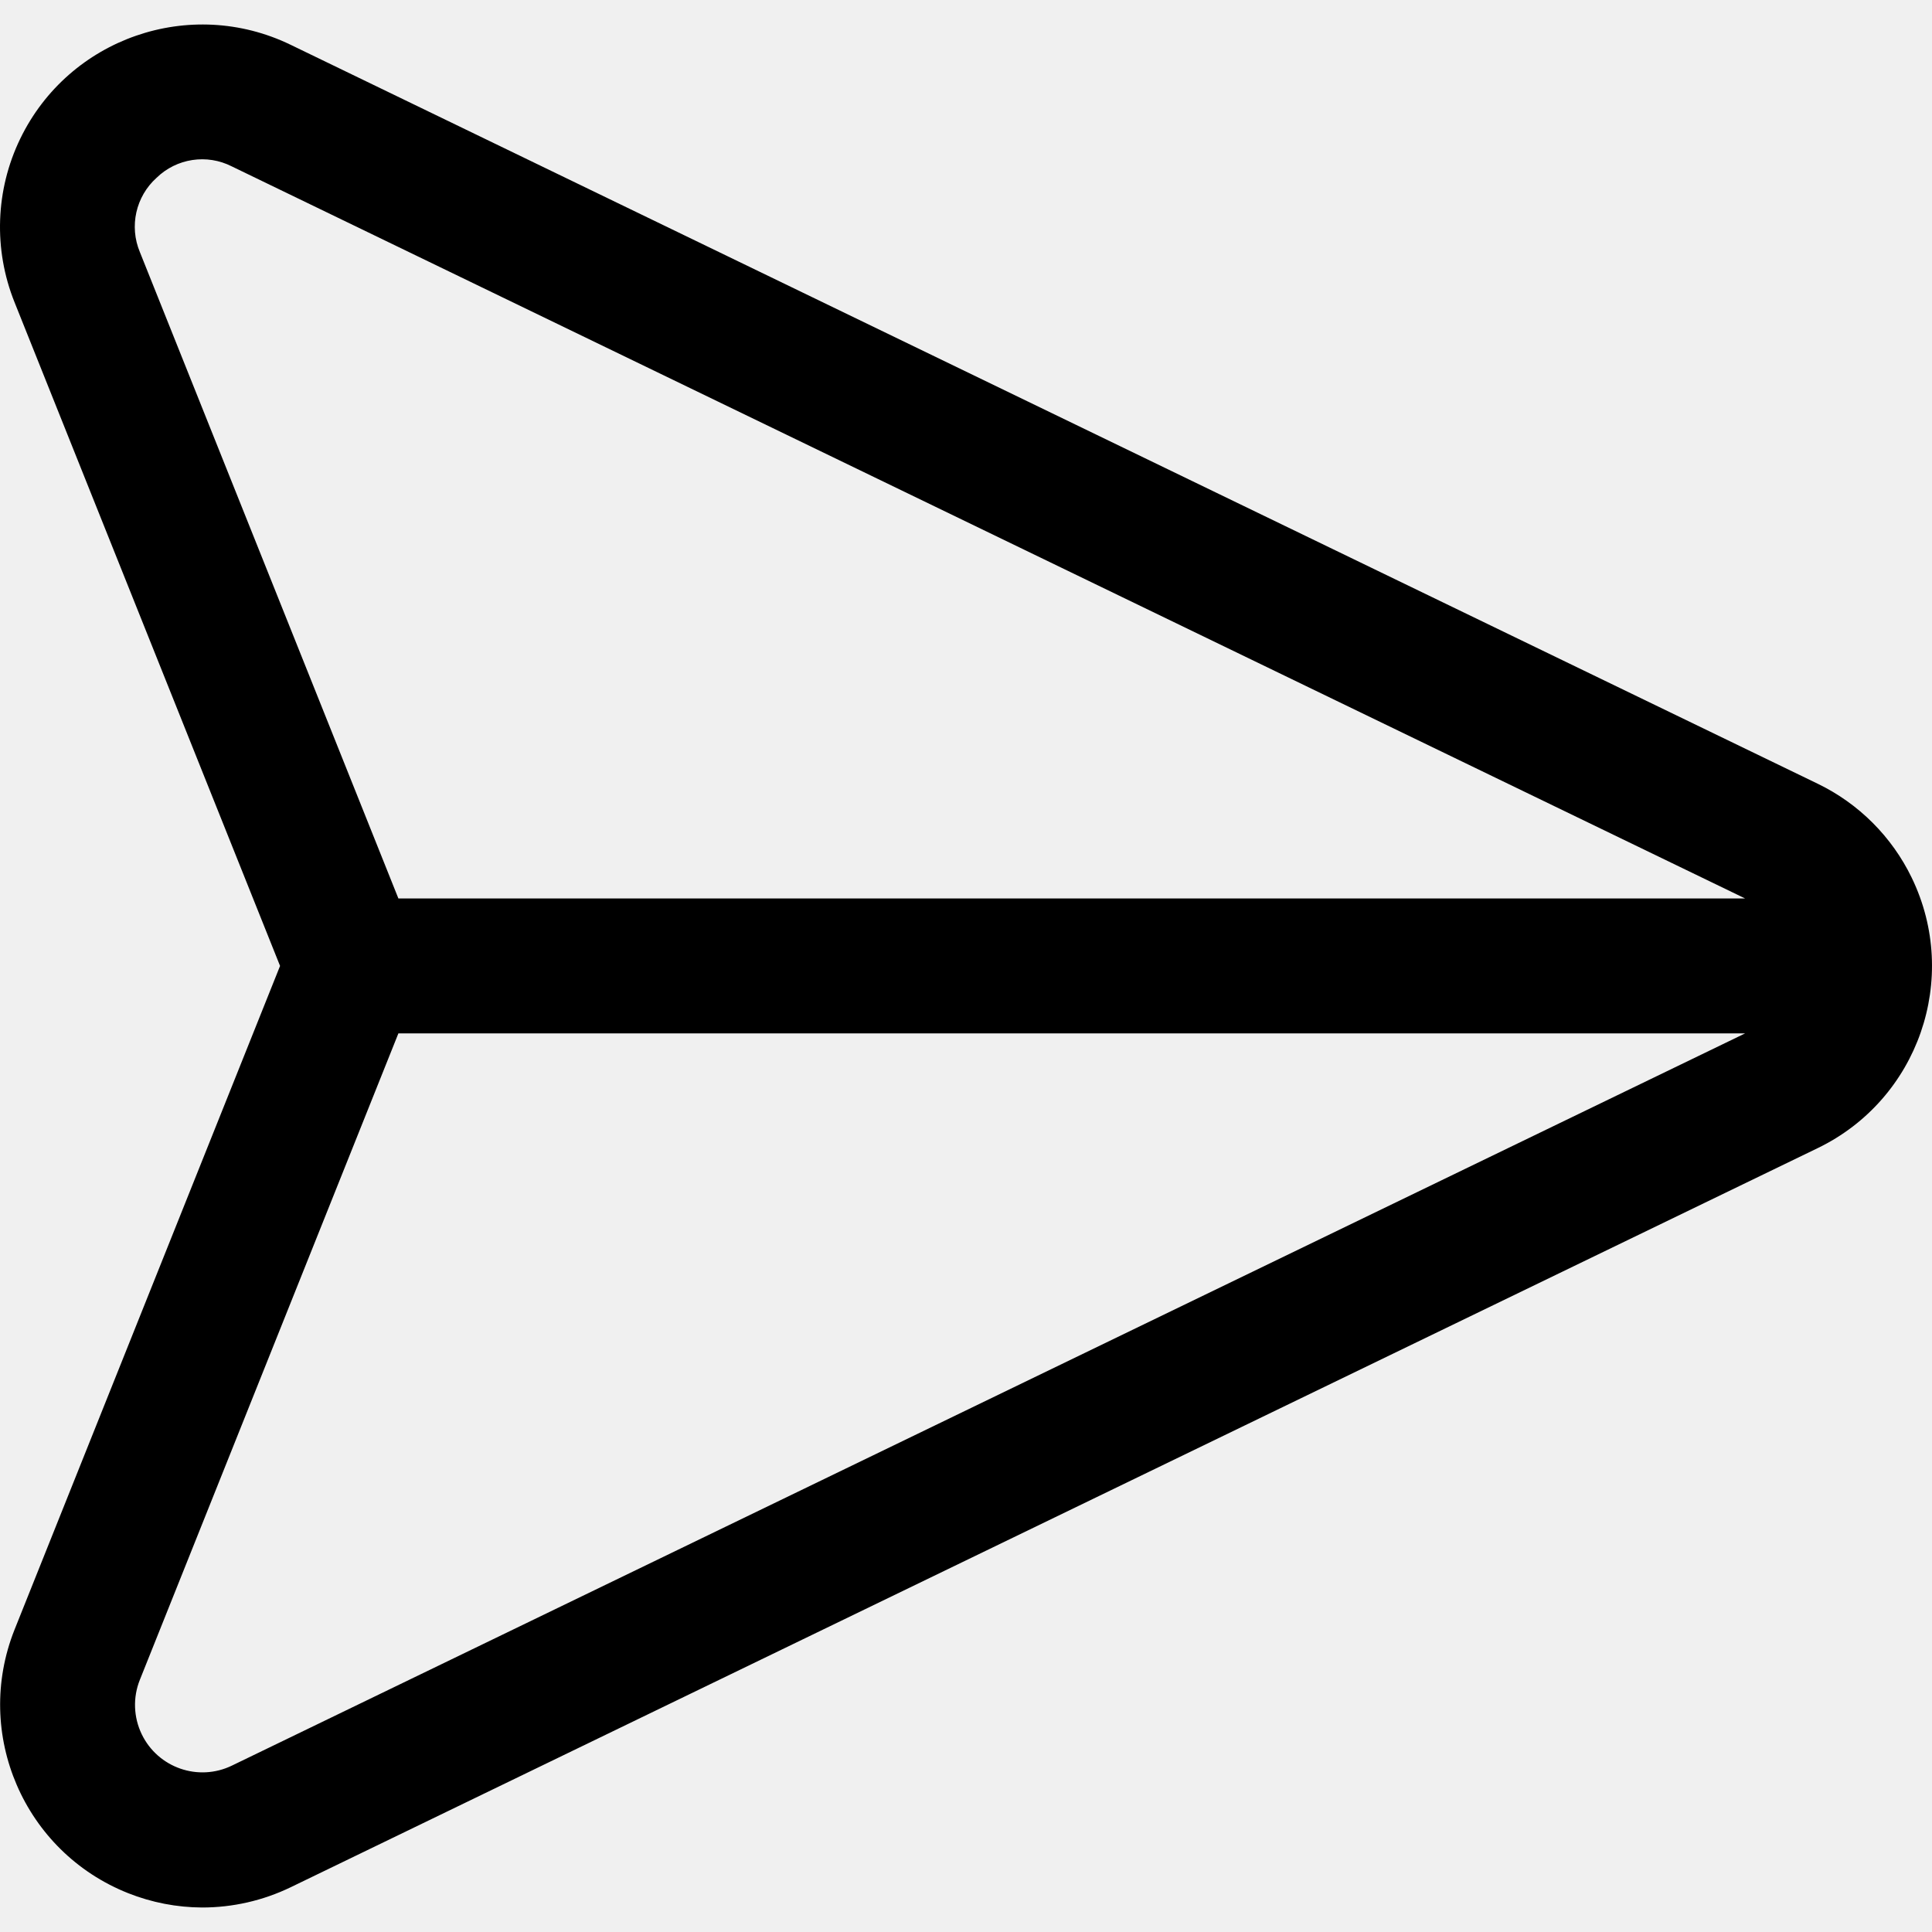
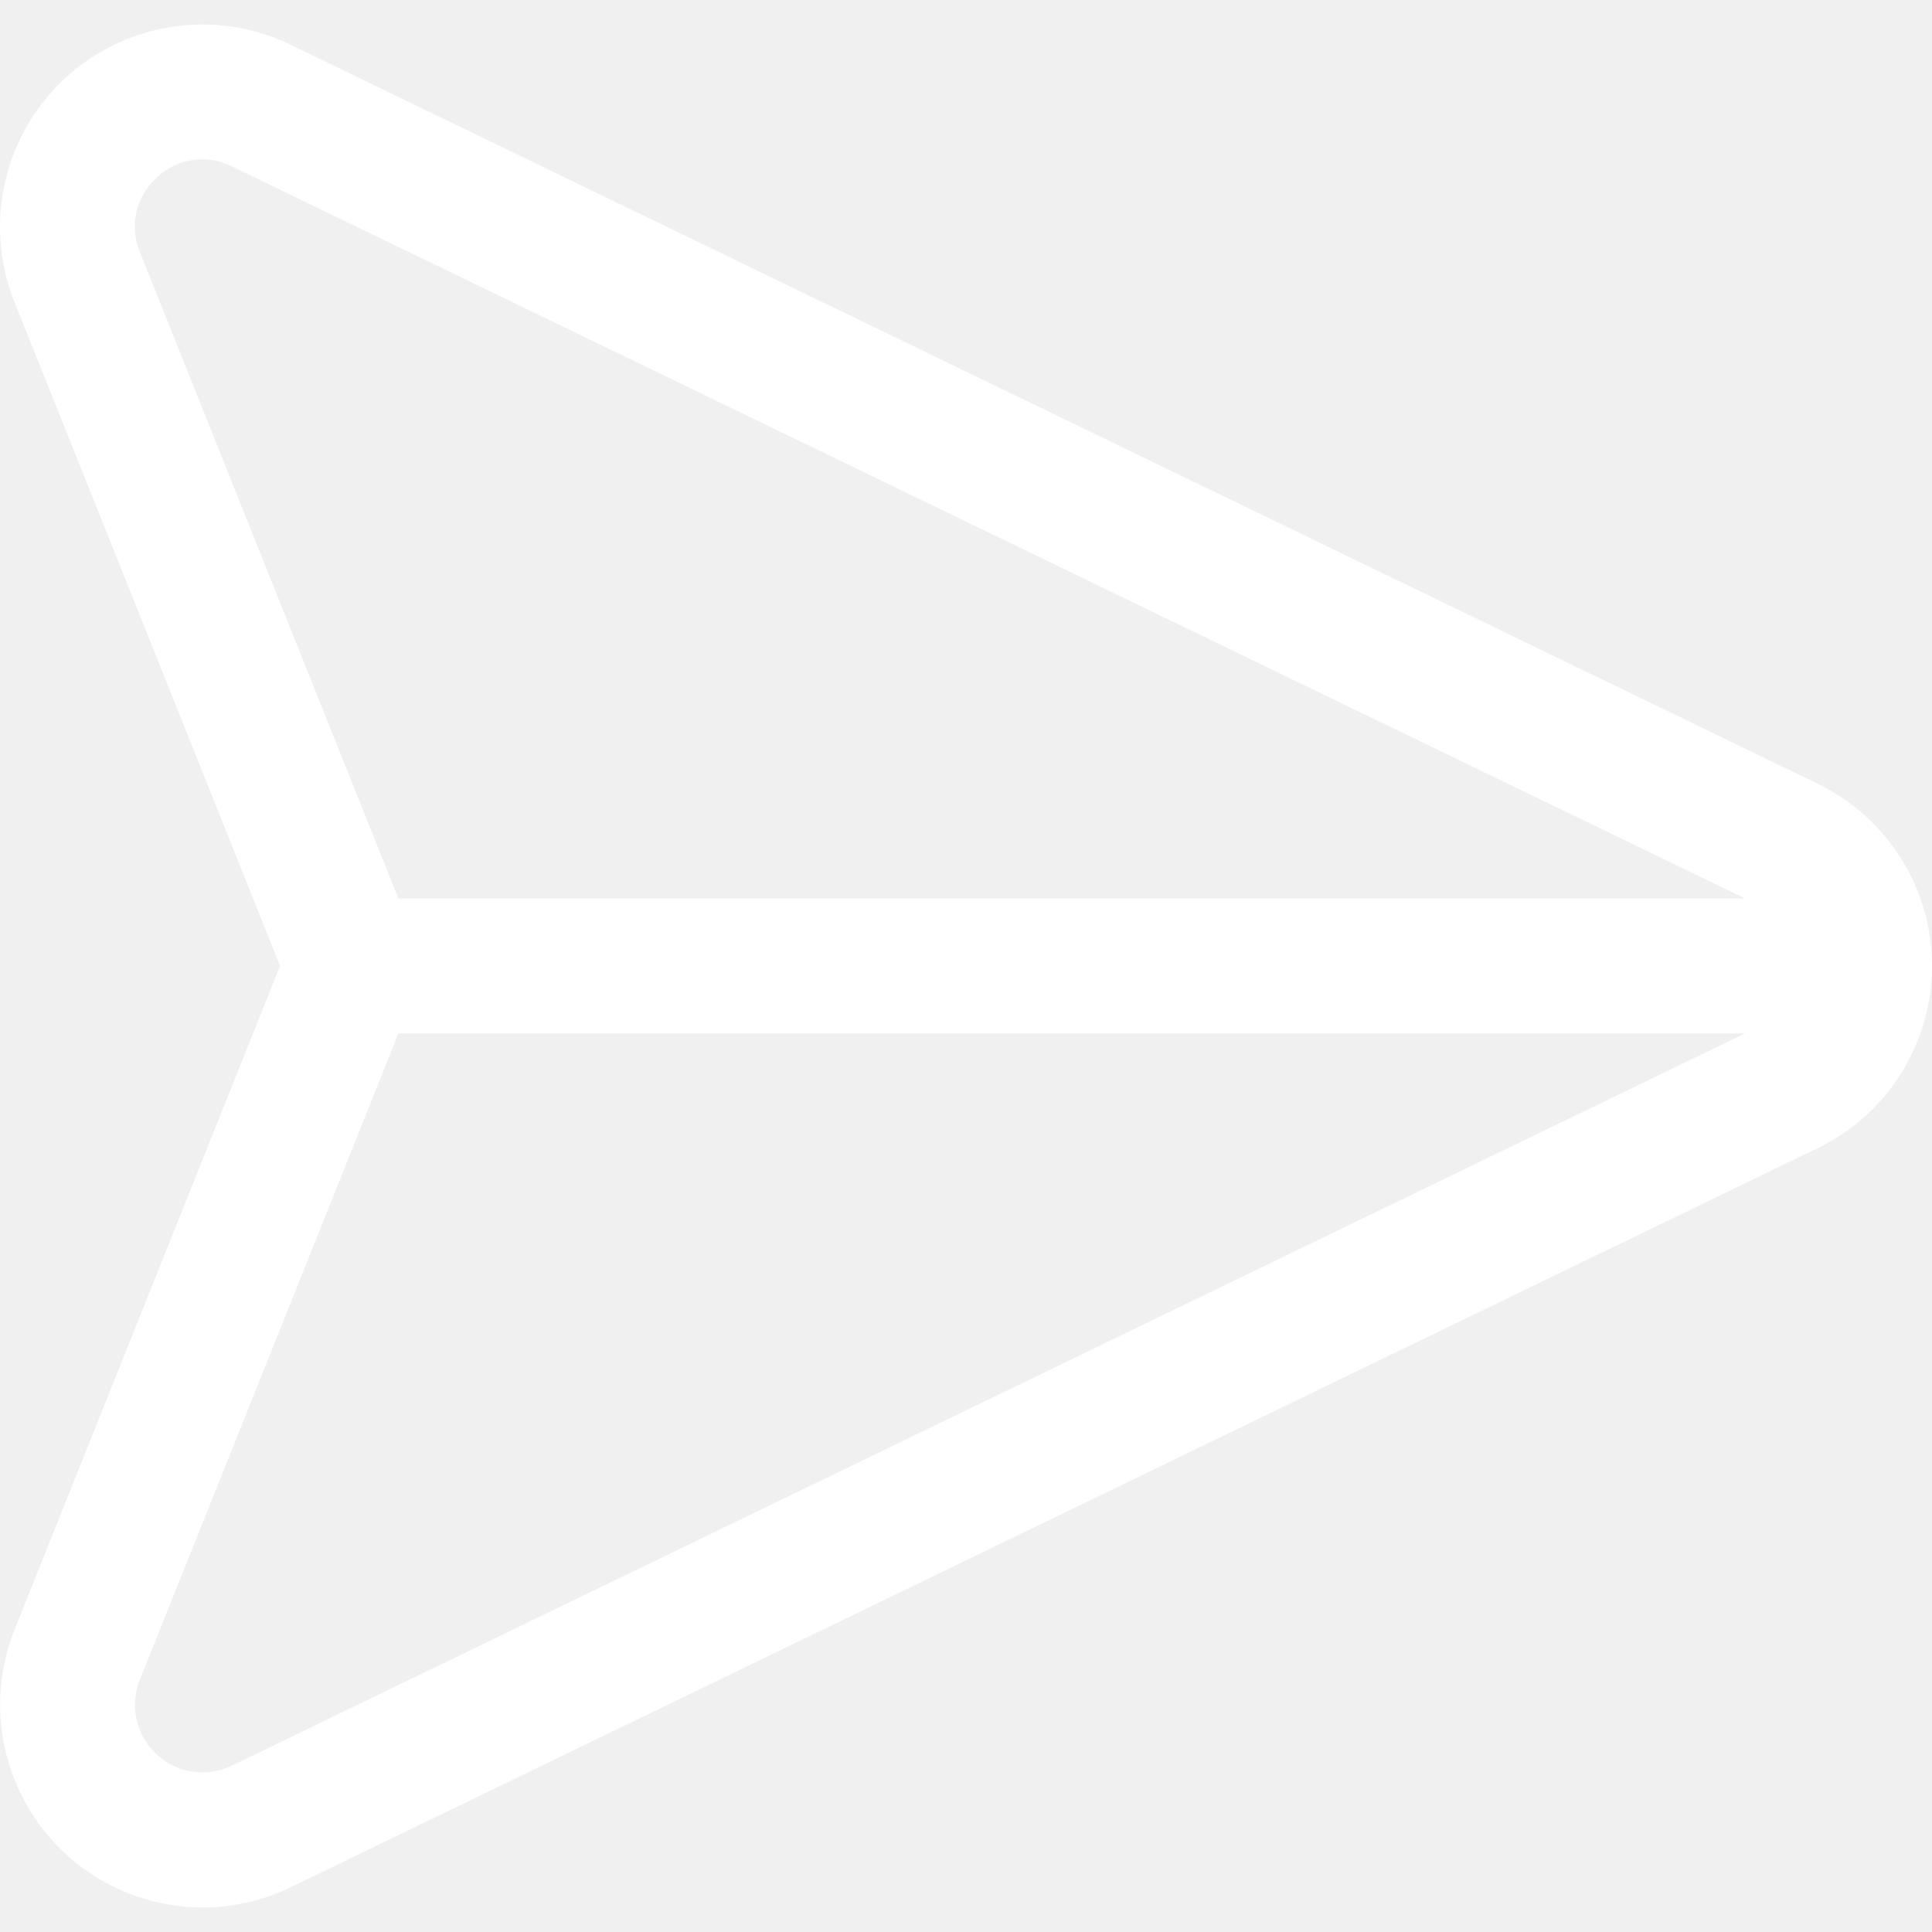
<svg xmlns="http://www.w3.org/2000/svg" version="1.1" id="Capa_1" x="0px" y="0px" viewBox="0 0 488.721 488.721" style="enable-background:new 0 0 488.721 488.721;" xml:space="preserve">
  <g>
-     <g>
+     <g fill="white">
      <path d="M483.589,222.024c-5.022-10.369-13.394-18.741-23.762-23.762L73.522,11.331C48.074-0.998,17.451,9.638,5.122,35.086    C-1.159,48.052-1.687,63.065,3.669,76.44l67.174,167.902L3.669,412.261c-10.463,26.341,2.409,56.177,28.75,66.639    c5.956,2.366,12.303,3.595,18.712,3.624c7.754,0,15.408-1.75,22.391-5.12l386.304-186.982    C485.276,278.096,495.915,247.473,483.589,222.024z M58.657,446.633c-8.484,4.107-18.691,0.559-22.798-7.925    c-2.093-4.322-2.267-9.326-0.481-13.784l65.399-163.516h340.668L58.657,446.633z M100.778,227.275L35.379,63.759    c-2.722-6.518-1.032-14.045,4.215-18.773c5.079-4.949,12.748-6.11,19.063-2.884l382.788,185.173H100.778z" />
    </g>
  </g>
  <g>
</g>
  <g>
</g>
  <g>
</g>
  <g>
</g>
  <g>
</g>
  <g>
</g>
  <g>
</g>
  <g>
</g>
  <g>
</g>
  <g>
</g>
  <g>
</g>
  <g>
</g>
  <g>
</g>
  <g>
</g>
  <g>
</g>
</svg>
